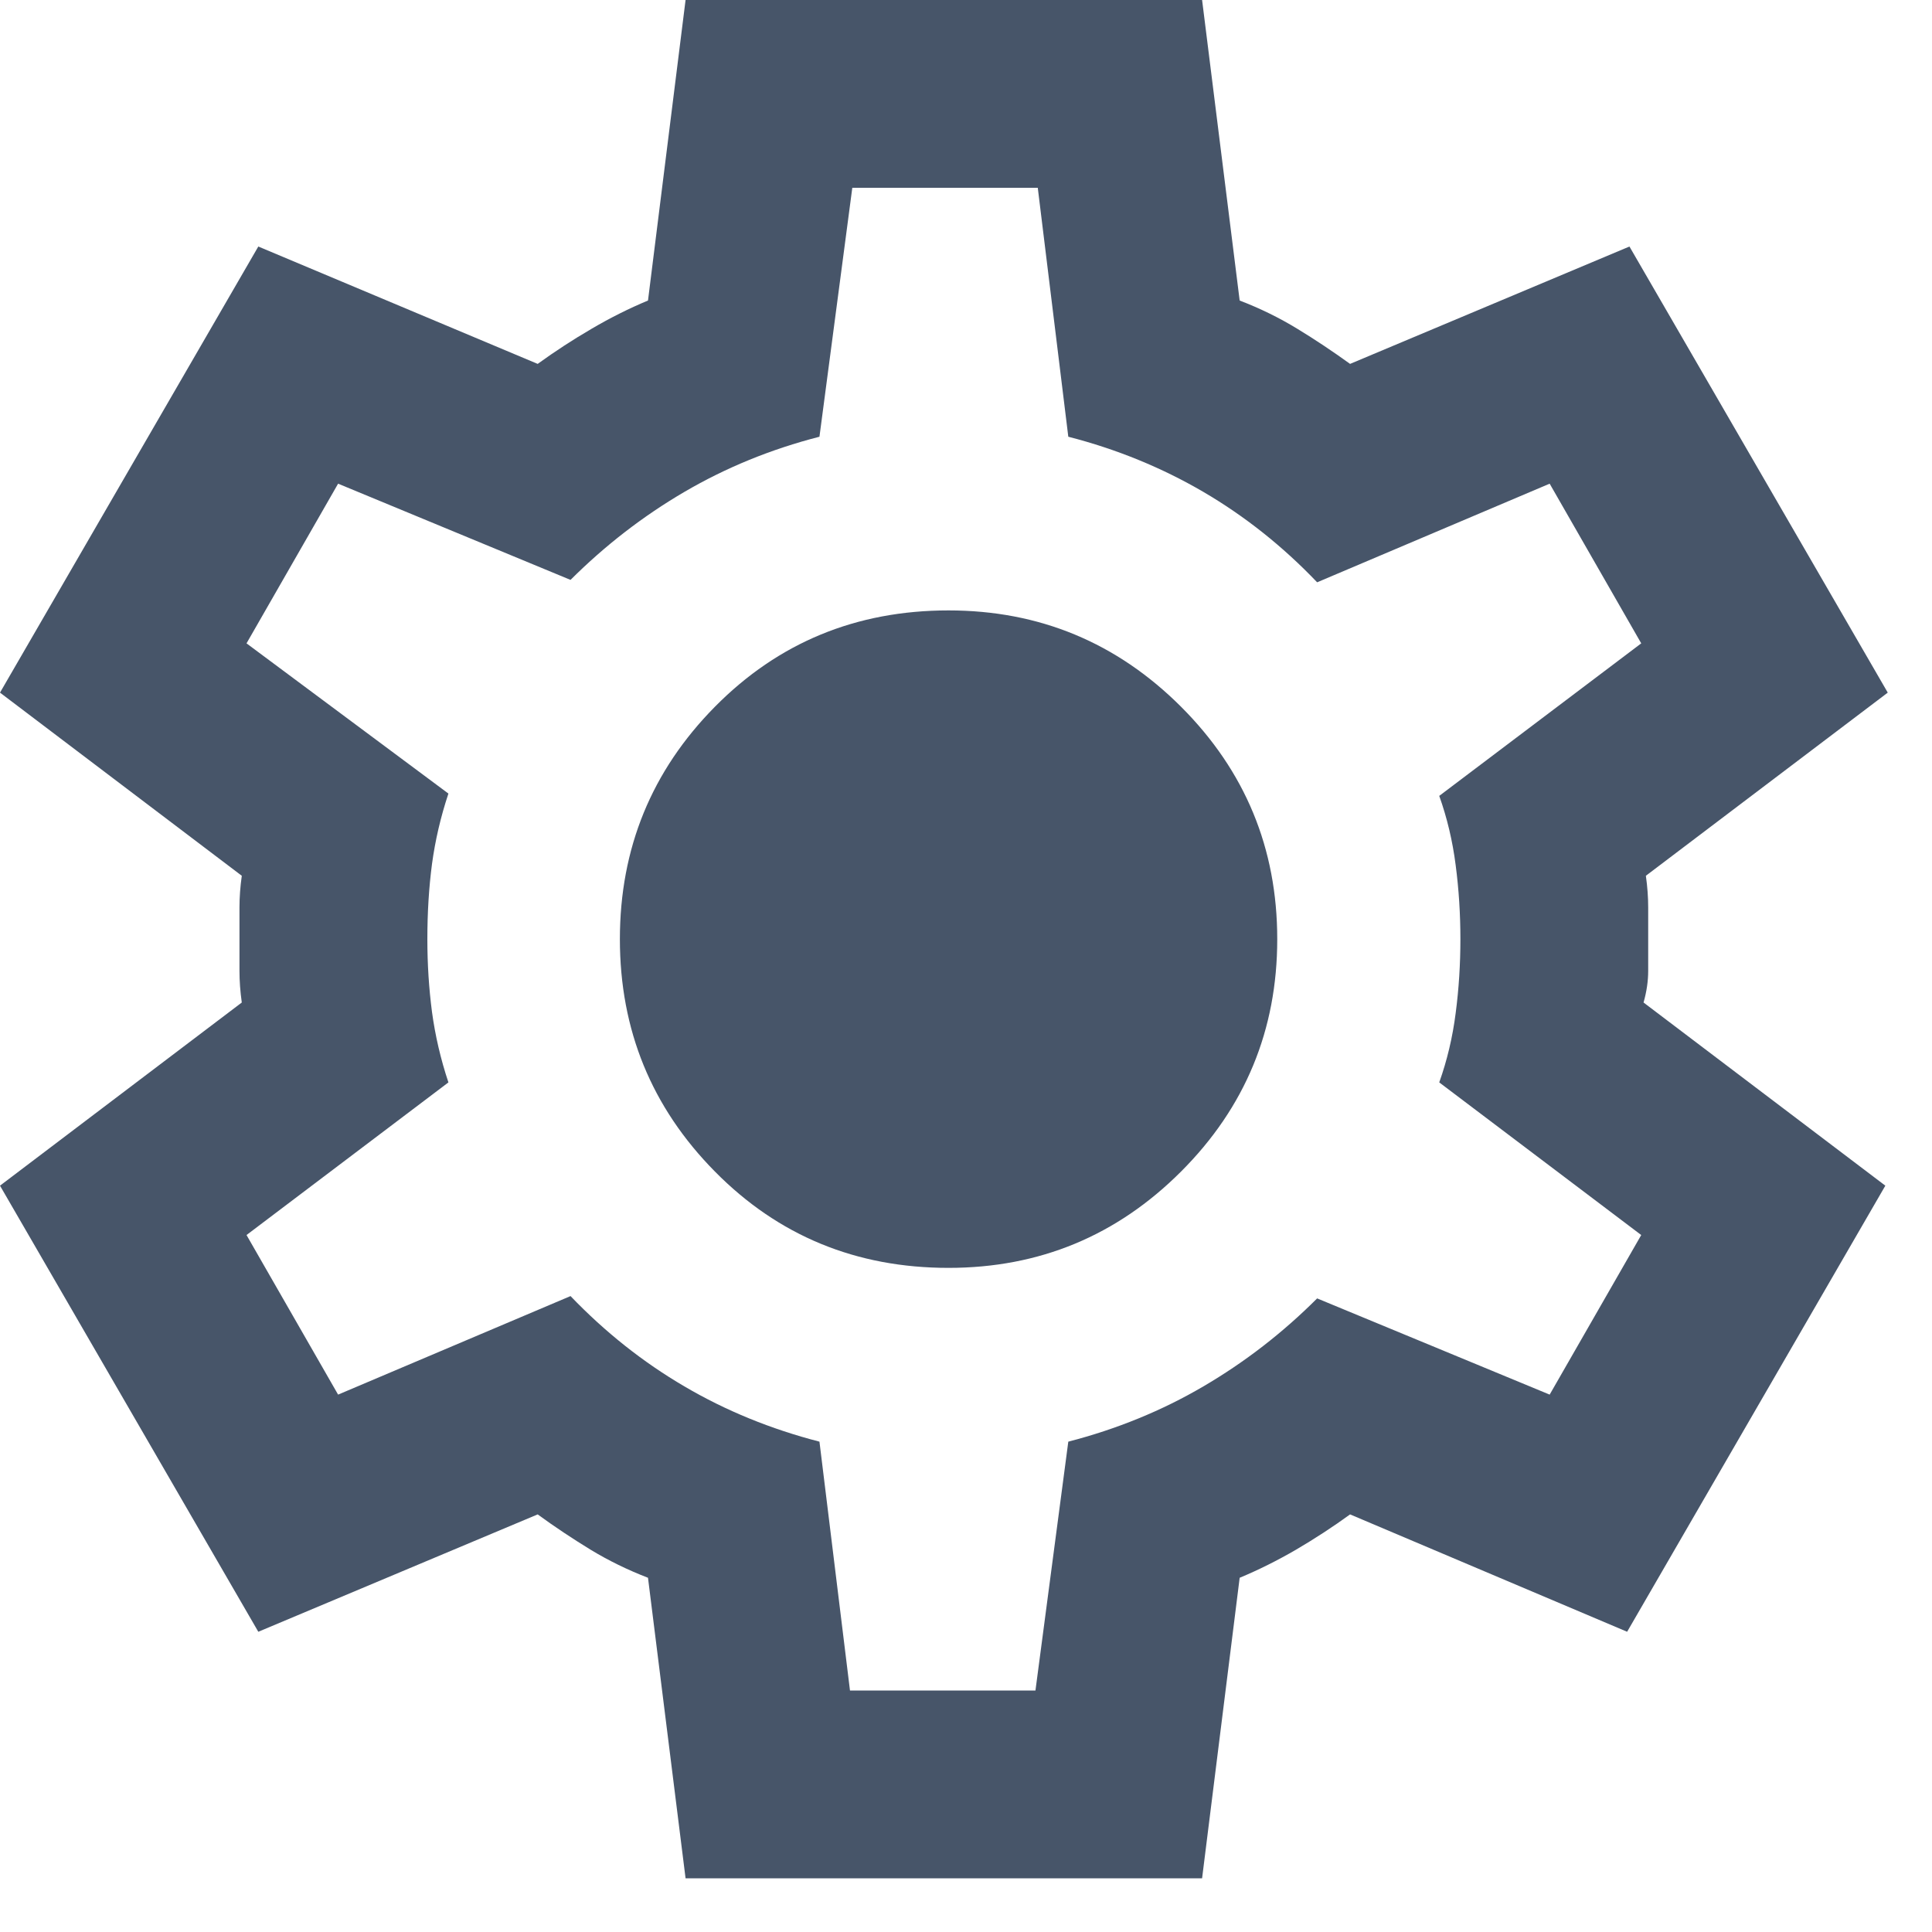
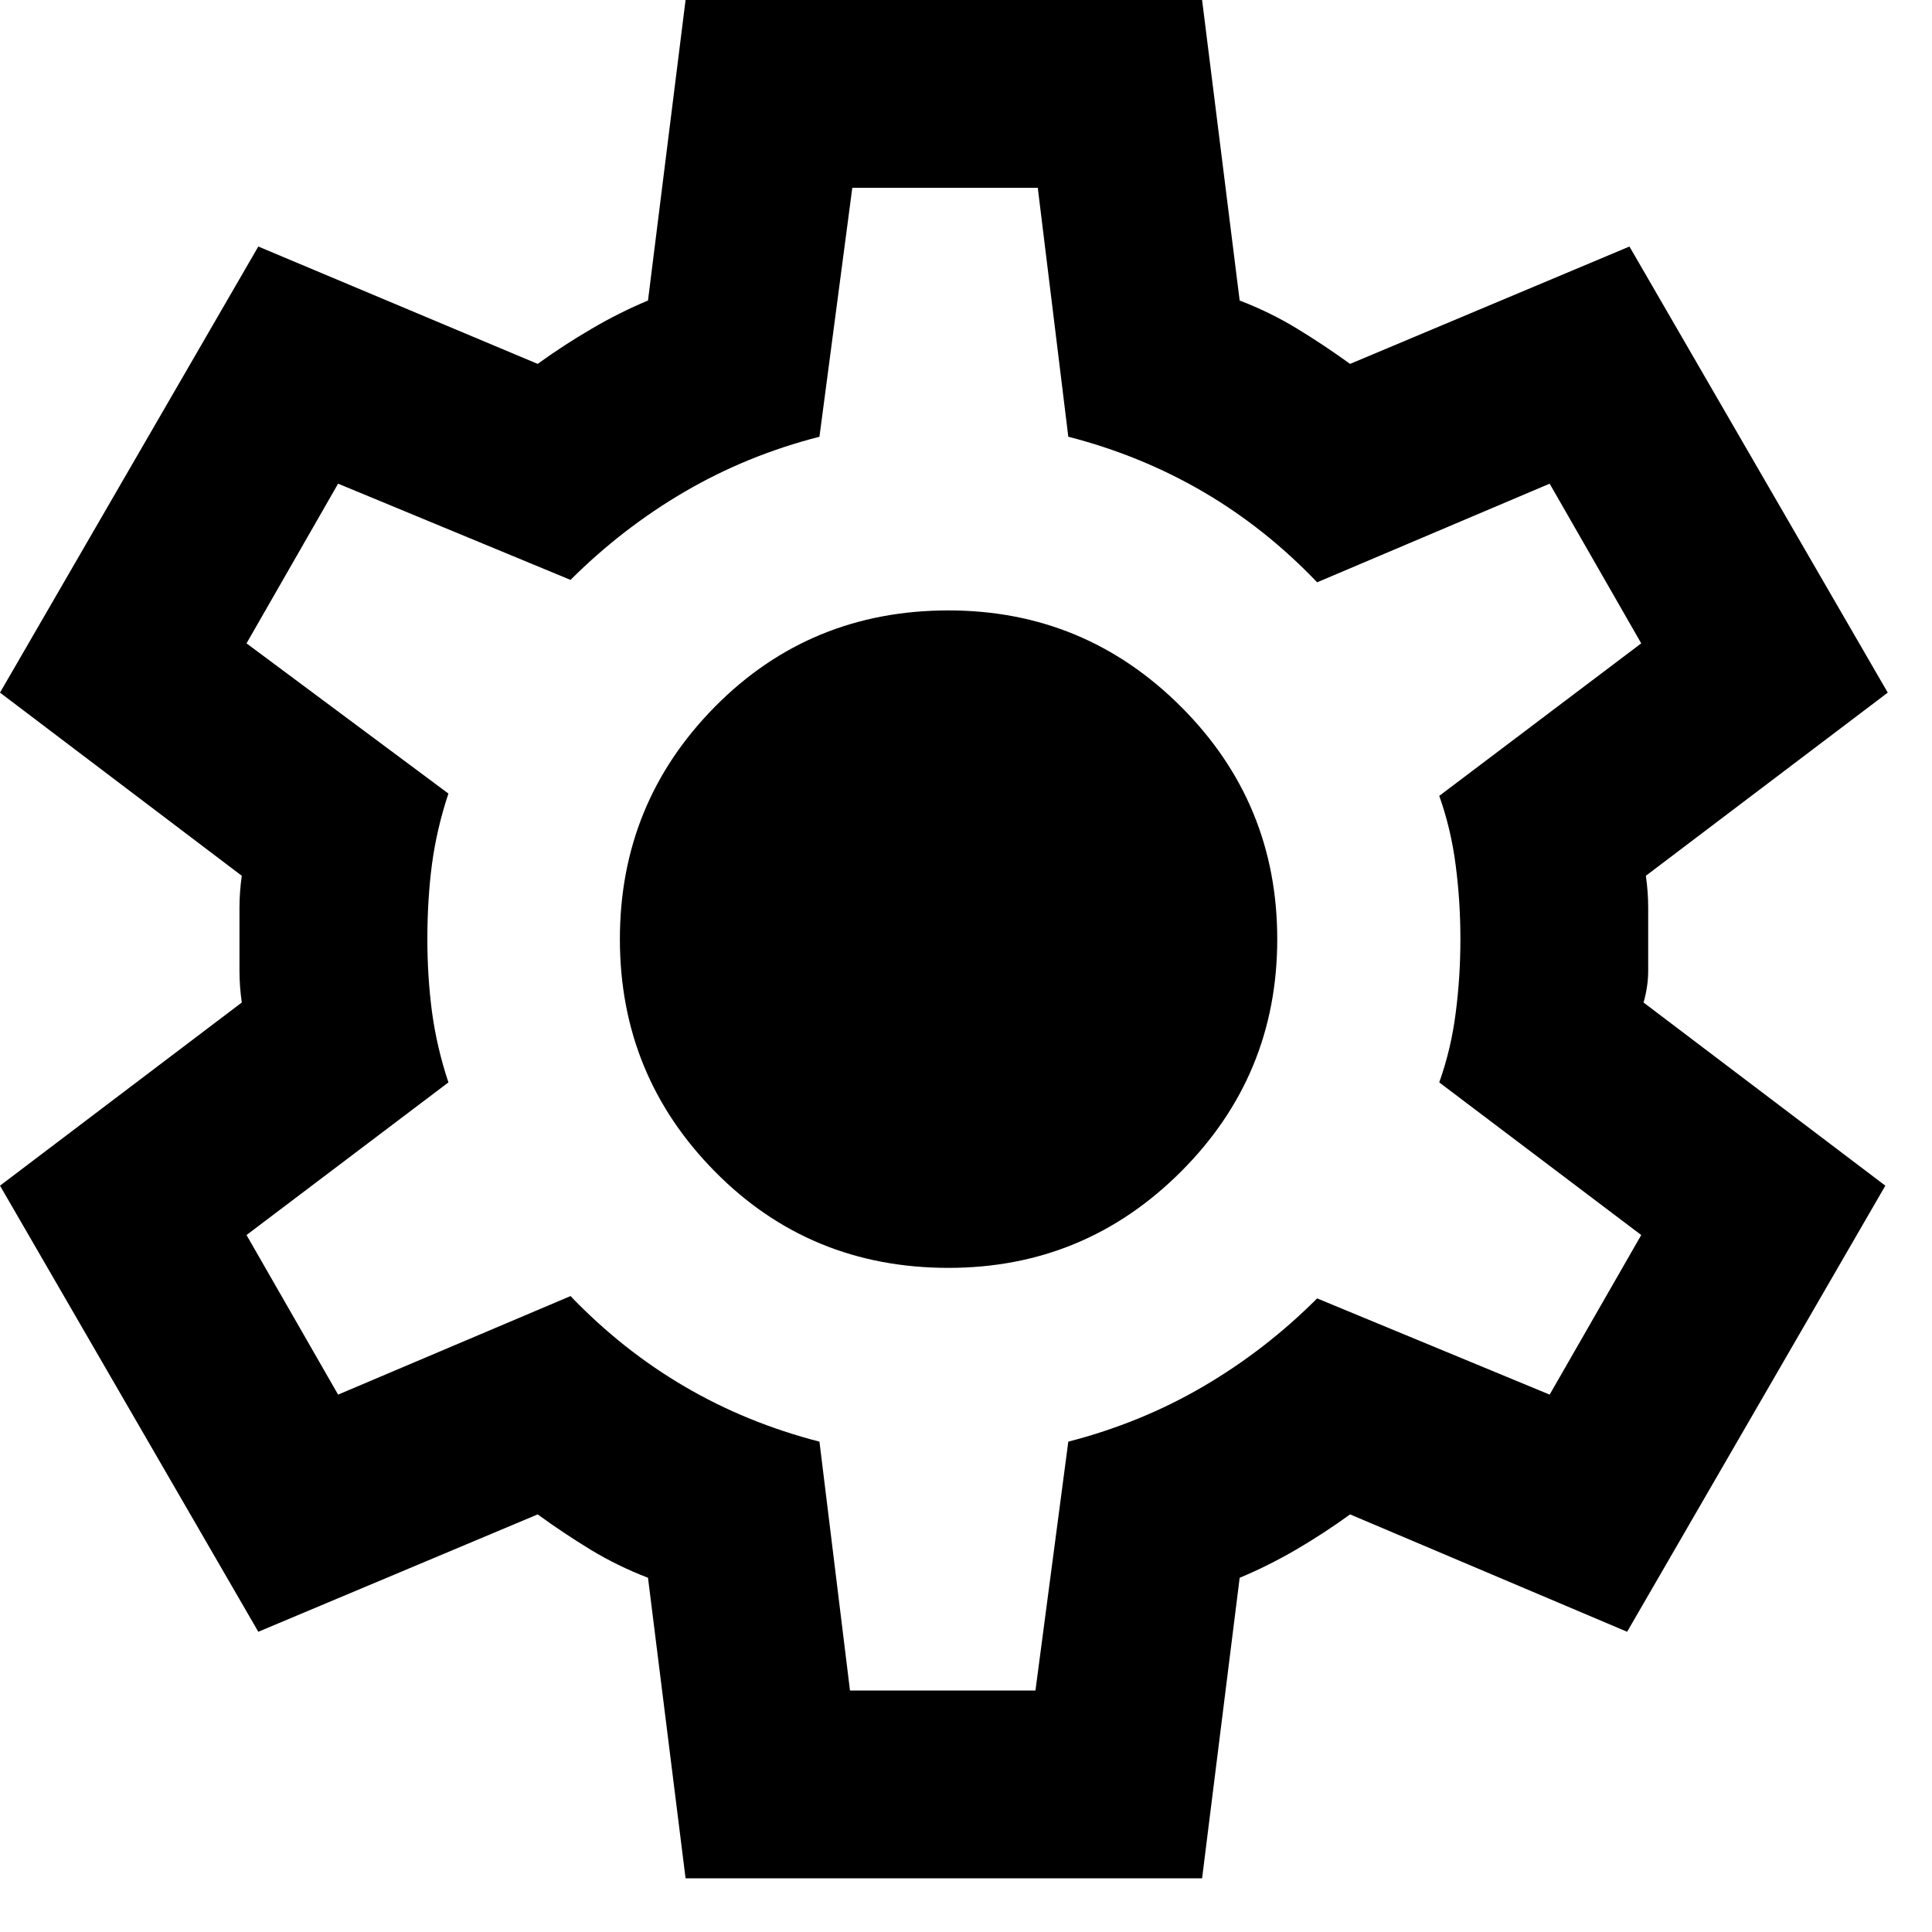
<svg xmlns="http://www.w3.org/2000/svg" width="20" height="20" viewBox="0 0 20 20" fill="currentColor">
-   <path d="M7.097 19.444L6.708 16.333C6.498 16.252 6.299 16.155 6.113 16.042C5.927 15.928 5.744 15.807 5.566 15.677L2.674 16.892L0 12.274L2.503 10.378C2.487 10.265 2.479 10.156 2.479 10.05C2.479 9.945 2.479 9.836 2.479 9.722C2.479 9.609 2.479 9.499 2.479 9.394C2.479 9.289 2.487 9.179 2.503 9.066L0 7.17L2.674 2.552L5.566 3.767C5.744 3.638 5.931 3.516 6.125 3.403C6.319 3.289 6.514 3.192 6.708 3.111L7.097 -0H12.444L12.833 3.111C13.044 3.192 13.242 3.289 13.429 3.403C13.615 3.516 13.797 3.638 13.976 3.767L16.868 2.552L19.542 7.17L17.038 9.066C17.054 9.179 17.062 9.289 17.062 9.394C17.062 9.499 17.062 9.609 17.062 9.722C17.062 9.836 17.062 9.945 17.062 10.05C17.062 10.156 17.046 10.265 17.014 10.378L19.517 12.274L16.844 16.892L13.976 15.677C13.797 15.807 13.611 15.928 13.417 16.042C13.222 16.155 13.028 16.252 12.833 16.333L12.444 19.444H7.097ZM8.799 17.5H10.719L11.059 14.924C11.561 14.794 12.027 14.604 12.457 14.352C12.886 14.101 13.279 13.797 13.635 13.441L16.042 14.437L16.99 12.785L14.899 11.205C14.98 10.978 15.037 10.739 15.069 10.488C15.102 10.237 15.118 9.981 15.118 9.722C15.118 9.463 15.102 9.208 15.069 8.956C15.037 8.705 14.98 8.466 14.899 8.239L16.99 6.66L16.042 5.007L13.635 6.028C13.279 5.655 12.886 5.343 12.457 5.092C12.027 4.841 11.561 4.65 11.059 4.521L10.743 1.944H8.823L8.483 4.521C7.98 4.65 7.514 4.841 7.085 5.092C6.656 5.343 6.263 5.647 5.906 6.003L3.5 5.007L2.552 6.66L4.642 8.215C4.561 8.458 4.505 8.701 4.472 8.944C4.44 9.187 4.424 9.447 4.424 9.722C4.424 9.981 4.44 10.232 4.472 10.476C4.505 10.719 4.561 10.962 4.642 11.205L2.552 12.785L3.5 14.437L5.906 13.417C6.263 13.789 6.656 14.101 7.085 14.352C7.514 14.604 7.98 14.794 8.483 14.924L8.799 17.5ZM9.819 13.125C10.759 13.125 11.561 12.793 12.226 12.128C12.89 11.464 13.222 10.662 13.222 9.722C13.222 8.782 12.89 7.98 12.226 7.316C11.561 6.652 10.759 6.319 9.819 6.319C8.863 6.319 8.057 6.652 7.401 7.316C6.745 7.98 6.417 8.782 6.417 9.722C6.417 10.662 6.745 11.464 7.401 12.128C8.057 12.793 8.863 13.125 9.819 13.125Z" fill="#475569" />
+   <path d="M7.097 19.444L6.708 16.333C6.498 16.252 6.299 16.155 6.113 16.042C5.927 15.928 5.744 15.807 5.566 15.677L2.674 16.892L0 12.274L2.503 10.378C2.487 10.265 2.479 10.156 2.479 10.05C2.479 9.945 2.479 9.836 2.479 9.722C2.479 9.609 2.479 9.499 2.479 9.394C2.479 9.289 2.487 9.179 2.503 9.066L0 7.17L2.674 2.552L5.566 3.767C5.744 3.638 5.931 3.516 6.125 3.403C6.319 3.289 6.514 3.192 6.708 3.111L7.097 -0H12.444L12.833 3.111C13.044 3.192 13.242 3.289 13.429 3.403C13.615 3.516 13.797 3.638 13.976 3.767L16.868 2.552L19.542 7.17L17.038 9.066C17.054 9.179 17.062 9.289 17.062 9.394C17.062 9.499 17.062 9.609 17.062 9.722C17.062 9.836 17.062 9.945 17.062 10.05C17.062 10.156 17.046 10.265 17.014 10.378L19.517 12.274L16.844 16.892L13.976 15.677C13.797 15.807 13.611 15.928 13.417 16.042C13.222 16.155 13.028 16.252 12.833 16.333L12.444 19.444H7.097ZM8.799 17.5H10.719L11.059 14.924C11.561 14.794 12.027 14.604 12.457 14.352C12.886 14.101 13.279 13.797 13.635 13.441L16.042 14.437L16.99 12.785L14.899 11.205C14.98 10.978 15.037 10.739 15.069 10.488C15.102 10.237 15.118 9.981 15.118 9.722C15.118 9.463 15.102 9.208 15.069 8.956C15.037 8.705 14.98 8.466 14.899 8.239L16.99 6.66L16.042 5.007L13.635 6.028C13.279 5.655 12.886 5.343 12.457 5.092C12.027 4.841 11.561 4.65 11.059 4.521L10.743 1.944H8.823L8.483 4.521C7.98 4.65 7.514 4.841 7.085 5.092C6.656 5.343 6.263 5.647 5.906 6.003L3.5 5.007L2.552 6.66L4.642 8.215C4.561 8.458 4.505 8.701 4.472 8.944C4.44 9.187 4.424 9.447 4.424 9.722C4.424 9.981 4.44 10.232 4.472 10.476C4.505 10.719 4.561 10.962 4.642 11.205L2.552 12.785L3.5 14.437L5.906 13.417C6.263 13.789 6.656 14.101 7.085 14.352C7.514 14.604 7.98 14.794 8.483 14.924L8.799 17.5ZM9.819 13.125C10.759 13.125 11.561 12.793 12.226 12.128C12.89 11.464 13.222 10.662 13.222 9.722C13.222 8.782 12.89 7.98 12.226 7.316C11.561 6.652 10.759 6.319 9.819 6.319C8.863 6.319 8.057 6.652 7.401 7.316C6.745 7.98 6.417 8.782 6.417 9.722C6.417 10.662 6.745 11.464 7.401 12.128C8.057 12.793 8.863 13.125 9.819 13.125Z" />
</svg>
